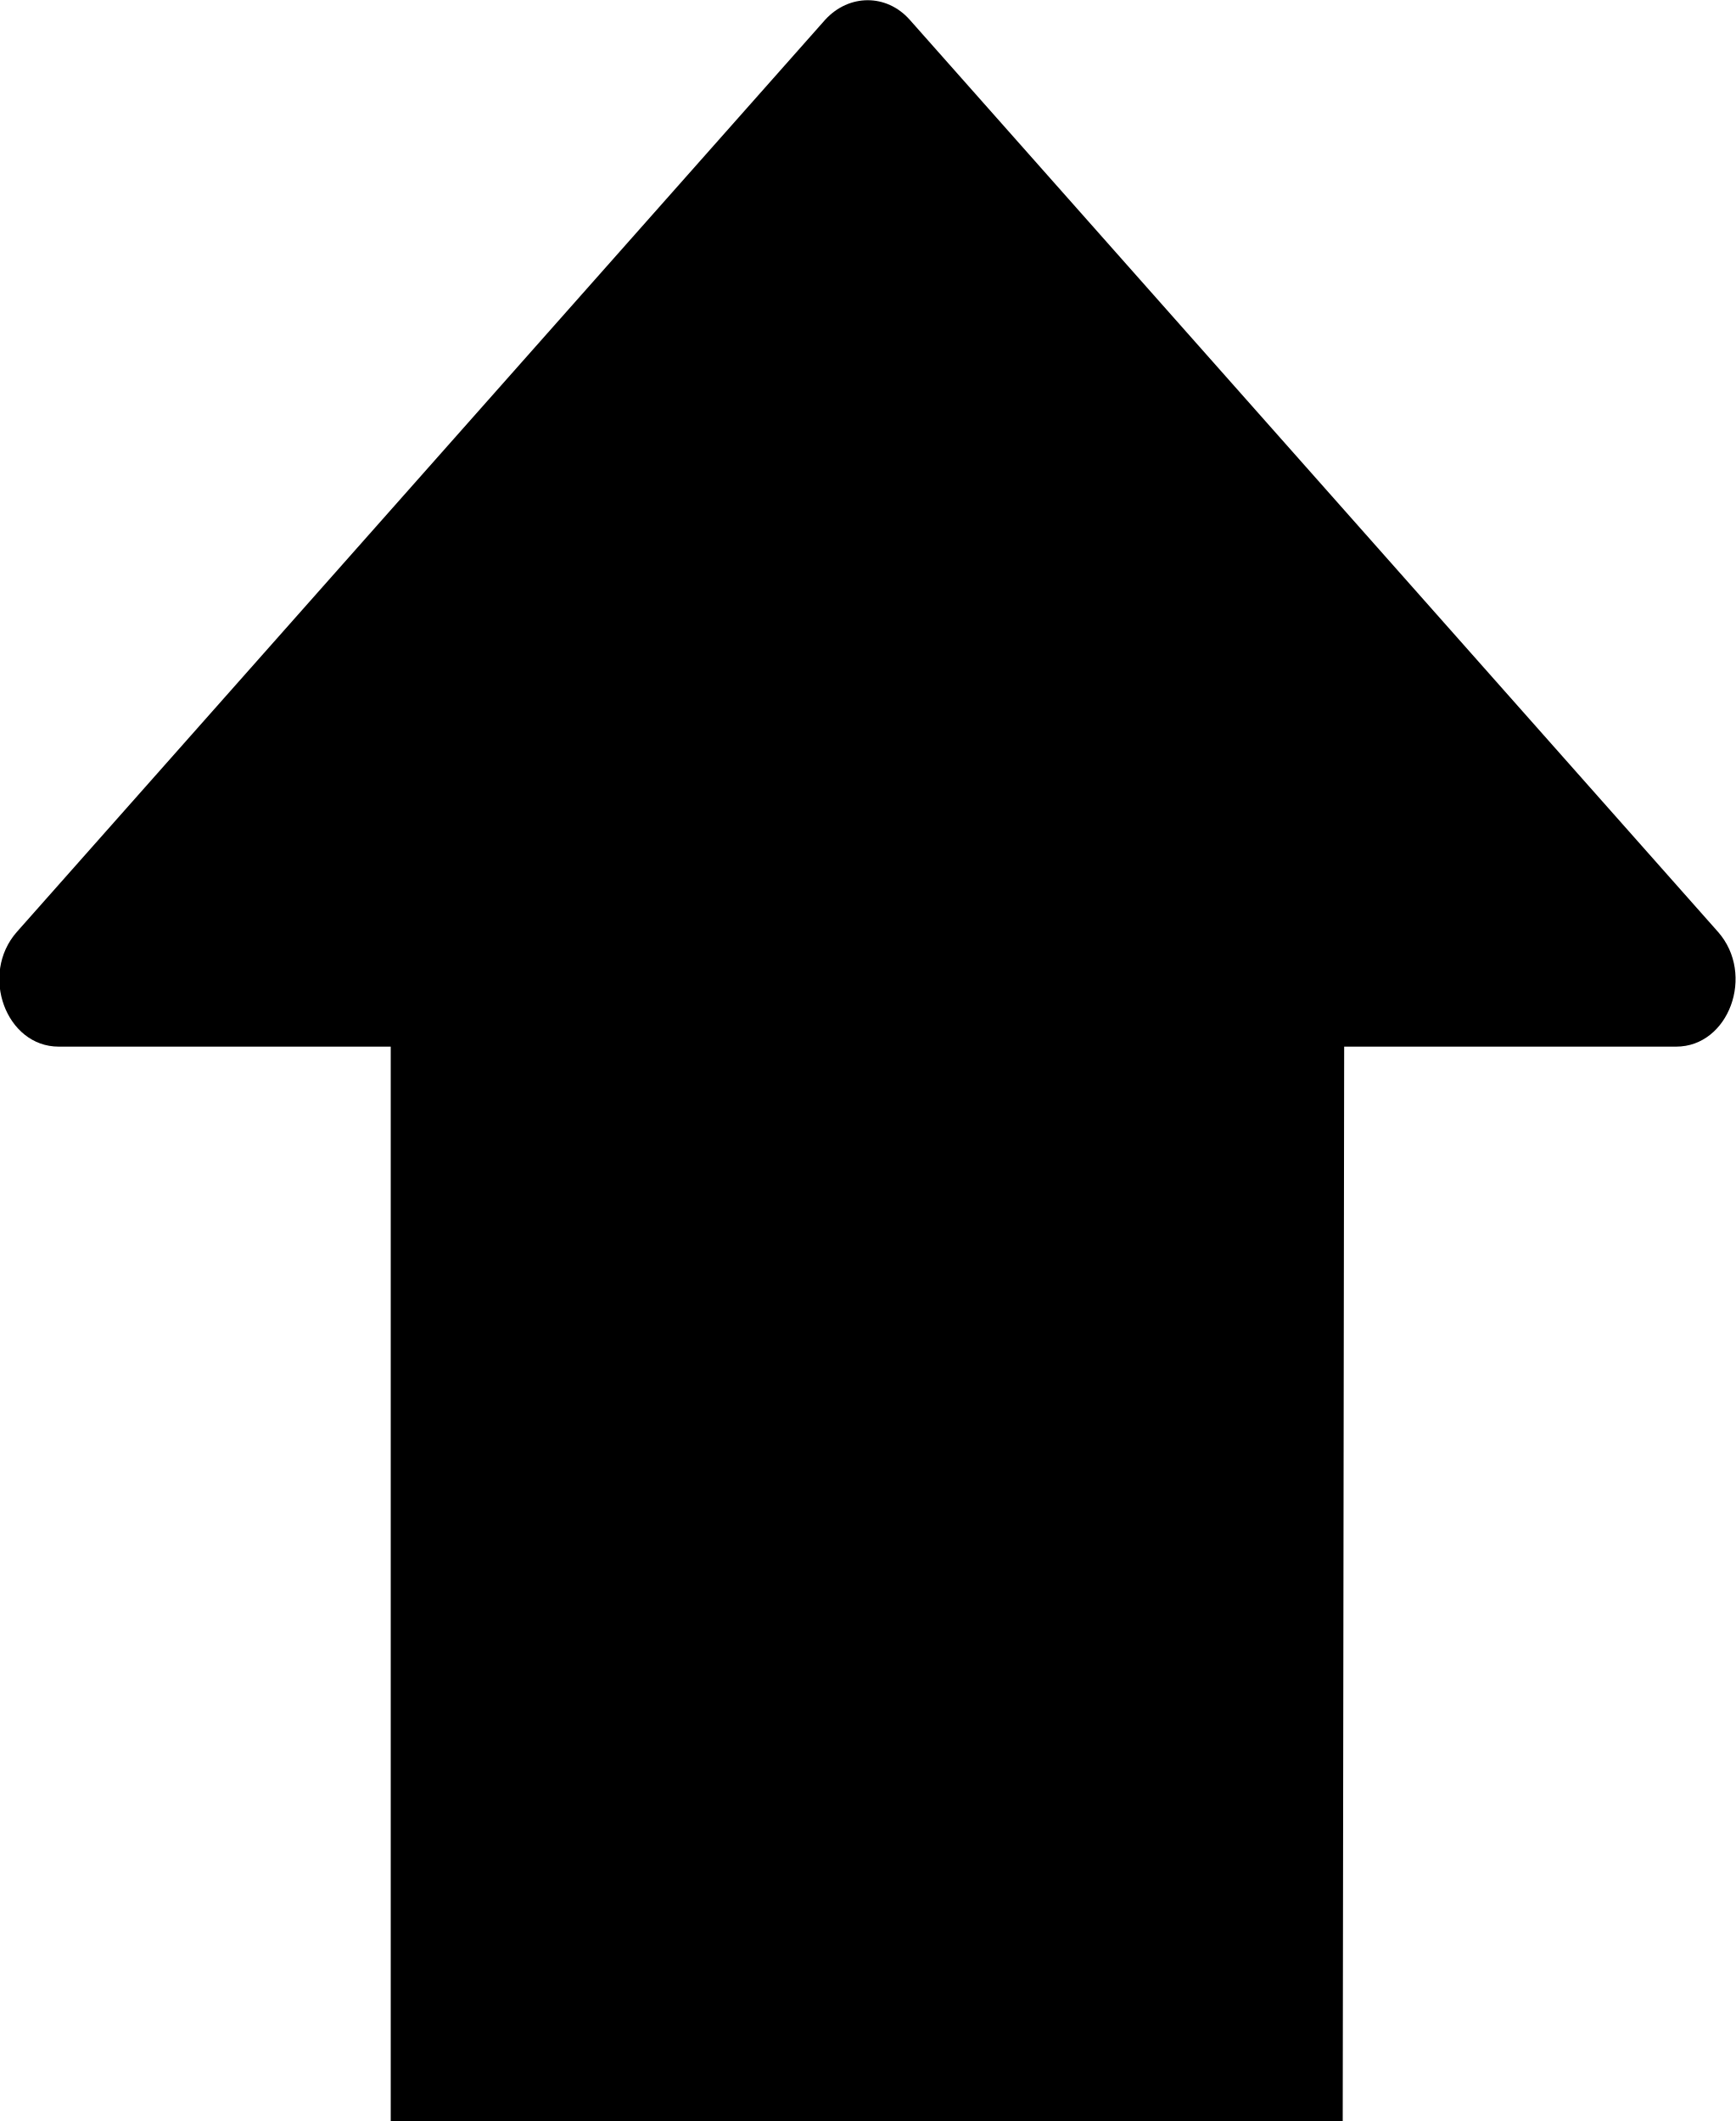
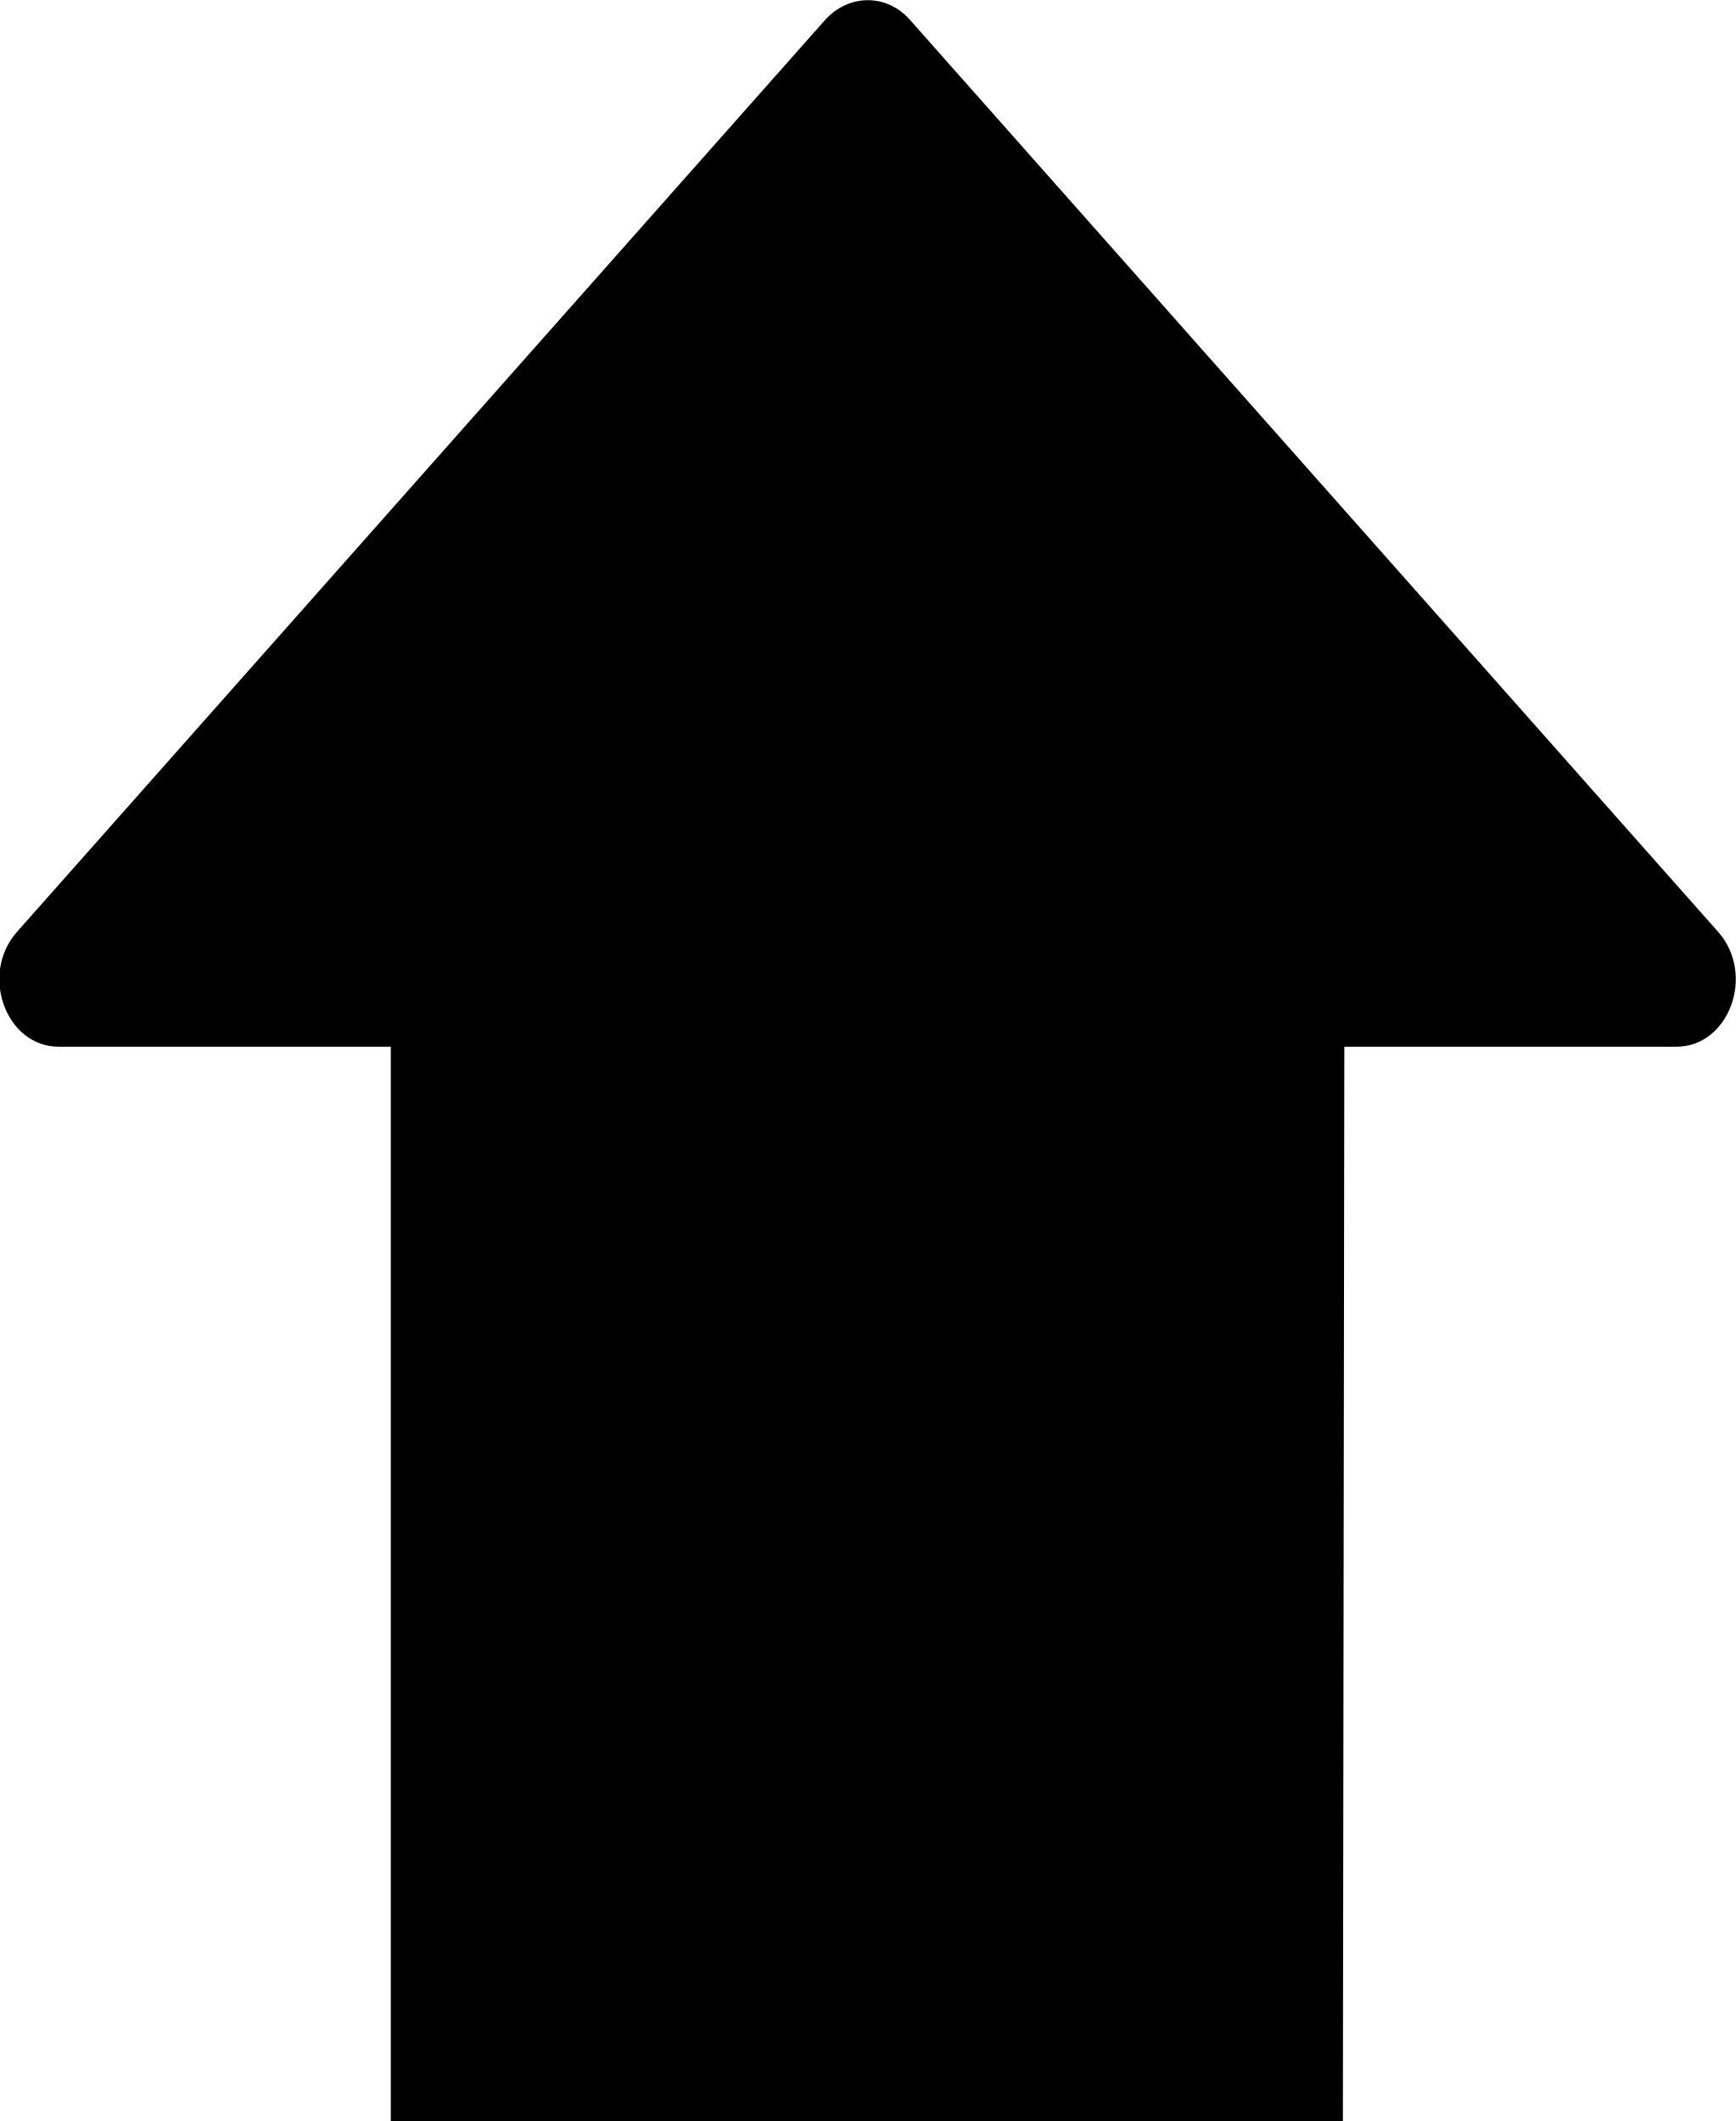
- <svg xmlns="http://www.w3.org/2000/svg" width="2.405mm" height="2.939mm" viewBox="0 0 2.405 2.939" version="1.1" id="svg1">
+ <svg xmlns="http://www.w3.org/2000/svg" width="3.607mm" height="4.408mm" viewBox="0 0 3.607 4.408" version="1.1" id="svg1">
  <defs id="defs1" />
-   <g id="layer1" transform="translate(-68.78462,-147.8087)">
+   <g id="layer1" transform="matrix(1.5,0,0,1.5,-103.1769,-221.7131)">
    <text xml:space="preserve" style="font-style:normal;font-variant:normal;font-weight:bold;font-stretch:normal;font-size:3.528px;line-height:0.9;font-family:'HarmonyOS Sans';-inkscape-font-specification:'HarmonyOS Sans Bold';text-align:center;text-decoration-color:#000000;letter-spacing:0.079px;writing-mode:lr-tb;direction:ltr;text-anchor:middle;fill:#000000;stroke-width:0.265" x="68.658" y="148.461" id="text1">
      <tspan id="tspan1" style="stroke-width:0.265" x="68.658" y="148.461" />
    </text>
    <g id="text2" style="font-weight:bold;font-size:3.881px;line-height:0.9;font-family:'Liberation Serif';-inkscape-font-specification:'Liberation Serif Bold';text-align:center;letter-spacing:0.079px;text-anchor:middle;stroke-width:0.265" aria-label="&#10;*&#10;8">
      <path d="m 70.647,149.259 h 0.46 c 0.073,0 0.11,-0.1 0.058,-0.159 l -1.12,-1.264 c -0.032,-0.036 -0.084,-0.036 -0.117,0 l -1.12,1.264 c -0.052,0.059 -0.015,0.159 0.058,0.159 h 0.46 v 1.489 h 1.319 z" fill="#000000" id="path5-5" style="stroke-width:0.117" />
    </g>
  </g>
</svg>
